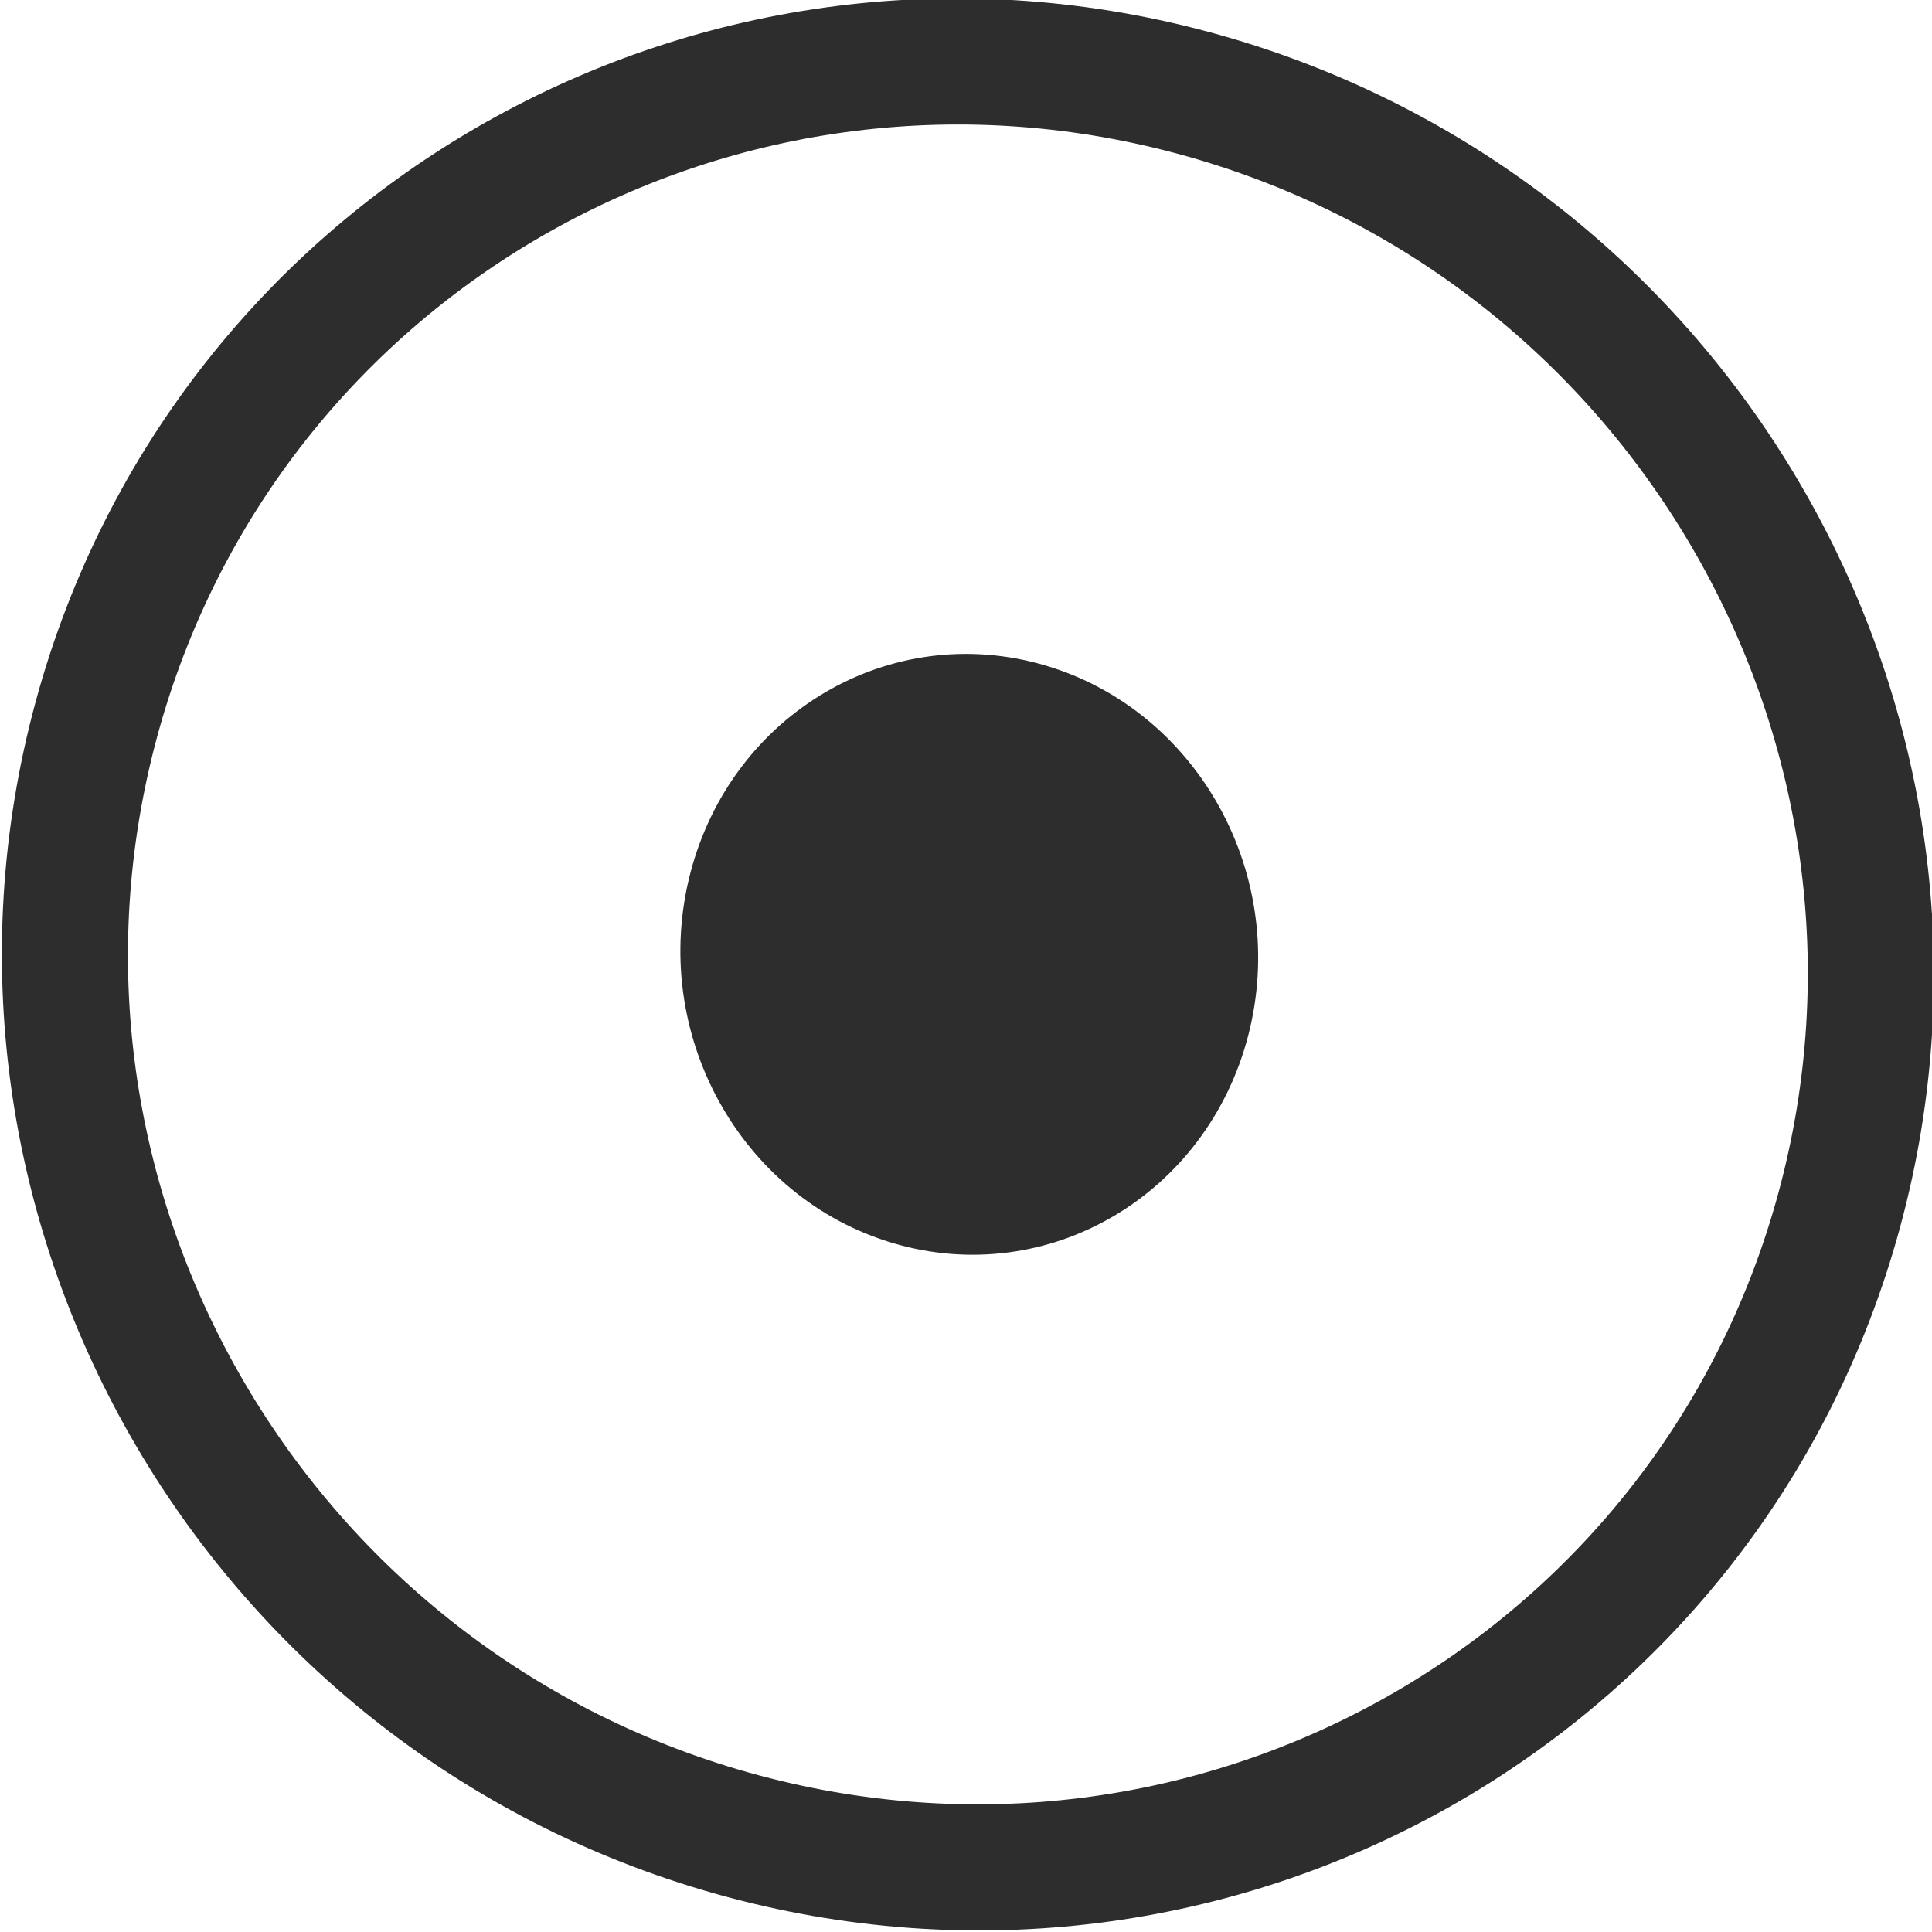
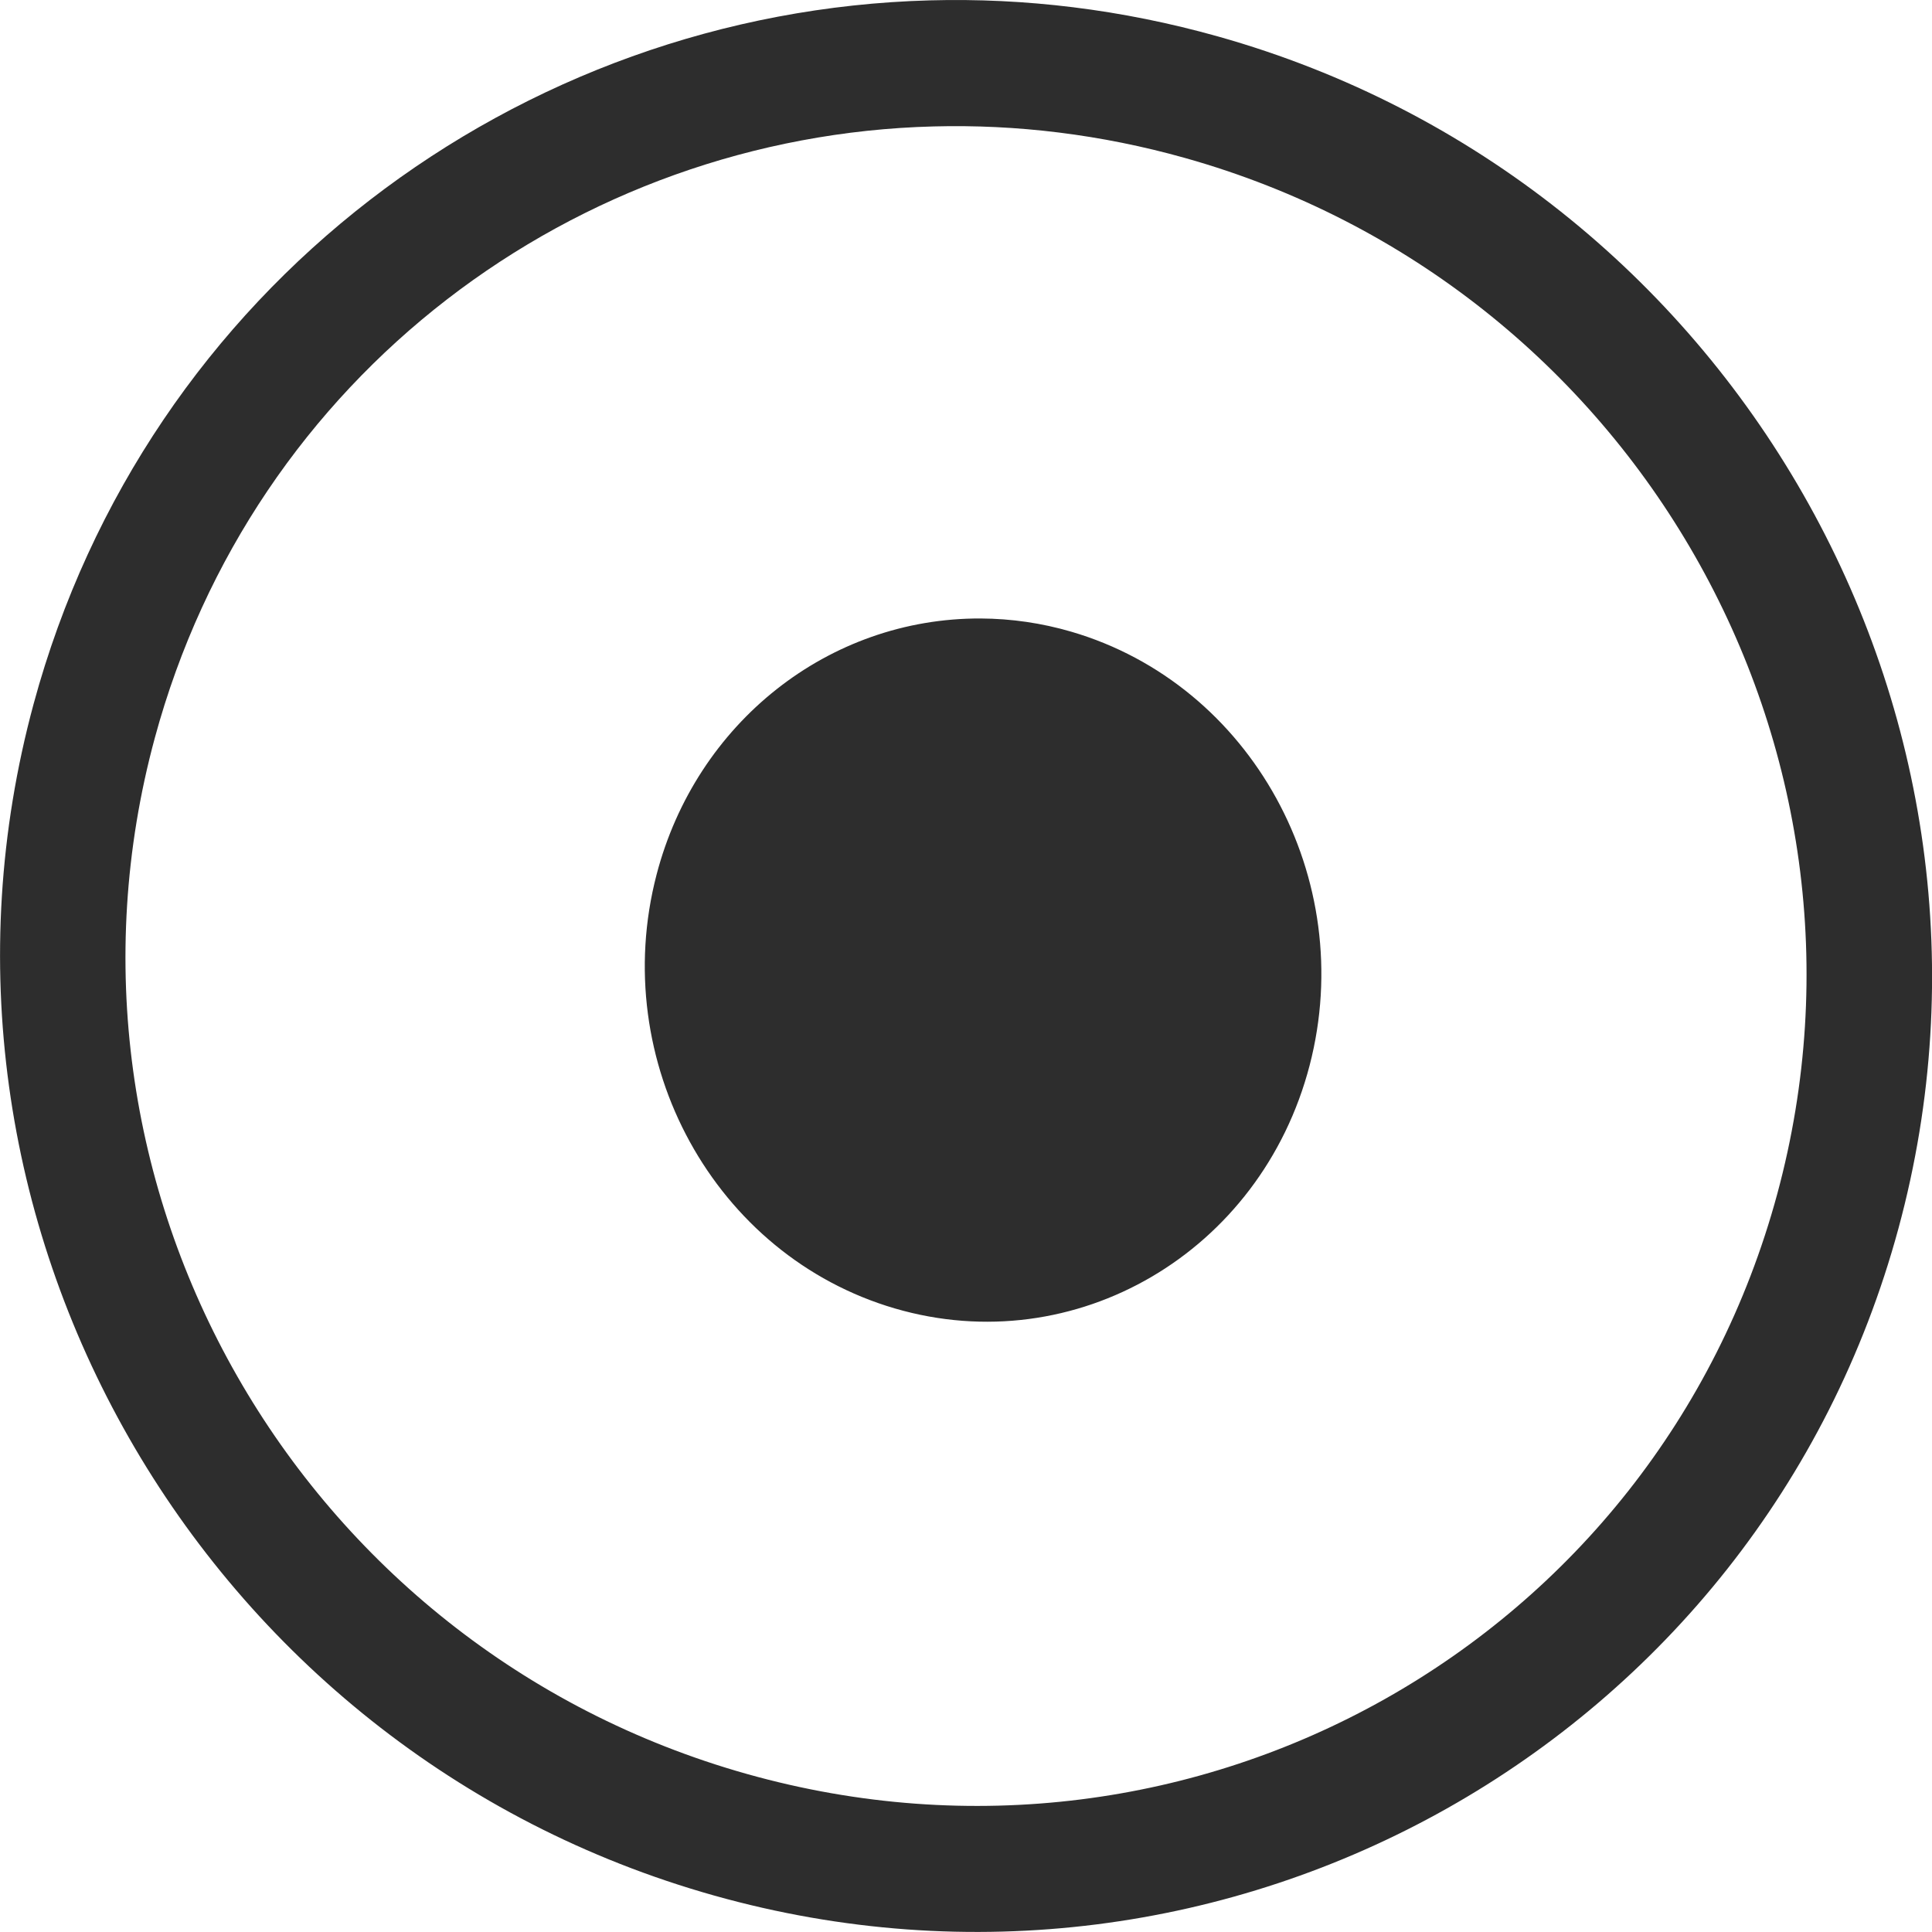
<svg xmlns="http://www.w3.org/2000/svg" width="32" height="32" id="svg3765" version="1.1">
  <defs id="defs3767" />
  <g id="layer1" transform="translate(0,-16)">
    <g id="layer1-4" transform="translate(0.2020297,-1.9622142e-8)">
      <g transform="translate(-0.3705977,-0.09089584)" id="layer1-9">
        <g id="layer1-9-3" transform="translate(-44.95179,-4.141626)">
-           <path transform="matrix(1.102787,0.3225798,-0.2979023,1.143238,58.20277,0.2849105)" style="fill:#2d2d2d;fill-opacity:1;stroke:#2d2d2d;stroke-width:0.8;stroke-linecap:round;stroke-linejoin:round;stroke-miterlimit:4;stroke-opacity:1;stroke-dasharray:none" id="path3015-0" d="m 14.142,28.353 c 0,2.092 -1.696,3.788 -3.788,3.788 -2.092,0 -3.788,-1.696 -3.788,-3.788 0,-2.092 1.696,-3.788 3.788,-3.788 2.092,0 3.788,1.696 3.788,3.788 z" />
-           <path transform="matrix(3.810683,1.071915,-1.029402,3.798917,50.88233,-82.60274)" style="fill:none;stroke:#2d2d2d;stroke-width:0.529;stroke-linecap:round;stroke-linejoin:round;stroke-miterlimit:4;stroke-opacity:1;stroke-dasharray:none" id="path3015-0-1-4" d="m 14.142,28.353 c 0,2.092 -1.696,3.788 -3.788,3.788 -2.092,0 -3.788,-1.696 -3.788,-3.788 0,-2.092 1.696,-3.788 3.788,-3.788 2.092,0 3.788,1.696 3.788,3.788 z" />
+           <path style="fill:#2d2d2d;fill-opacity:1;stroke:none;stroke-width:0.8;stroke-linecap:round;stroke-linejoin:round;stroke-miterlimit:4;stroke-dasharray:none;stroke-opacity:1" d="M 15.4 0.006 C 8.589 0.191 2.428 4.756 0.557 11.658 C -1.746 20.153 3.314 29.002 11.828 31.396 C 20.342 33.791 29.143 28.839 31.445 20.344 C 33.748 11.849 28.688 2.998 20.174 0.604 C 18.577 0.155 16.972 -0.037 15.4 0.006 z M 15.465 2.094 C 16.834 2.058 18.235 2.225 19.629 2.617 C 27.064 4.708 31.441 12.38 29.436 19.779 C 27.43 27.179 19.808 31.474 12.373 29.383 C 4.938 27.292 0.559 19.622 2.564 12.223 C 4.194 6.21 9.532 2.247 15.465 2.094 z M 16.244 10.244 A 5.828 5.598 81.966 0 0 10.875 14.486 A 5.828 5.598 81.966 0 0 14.822 21.672 A 5.828 5.598 81.966 0 0 21.691 17.648 A 5.828 5.598 81.966 0 0 17.744 10.463 A 5.828 5.598 81.966 0 0 16.244 10.244 z " transform="translate(45.12036,20.23252)" id="path3015-0" />
        </g>
      </g>
    </g>
  </g>
</svg>
